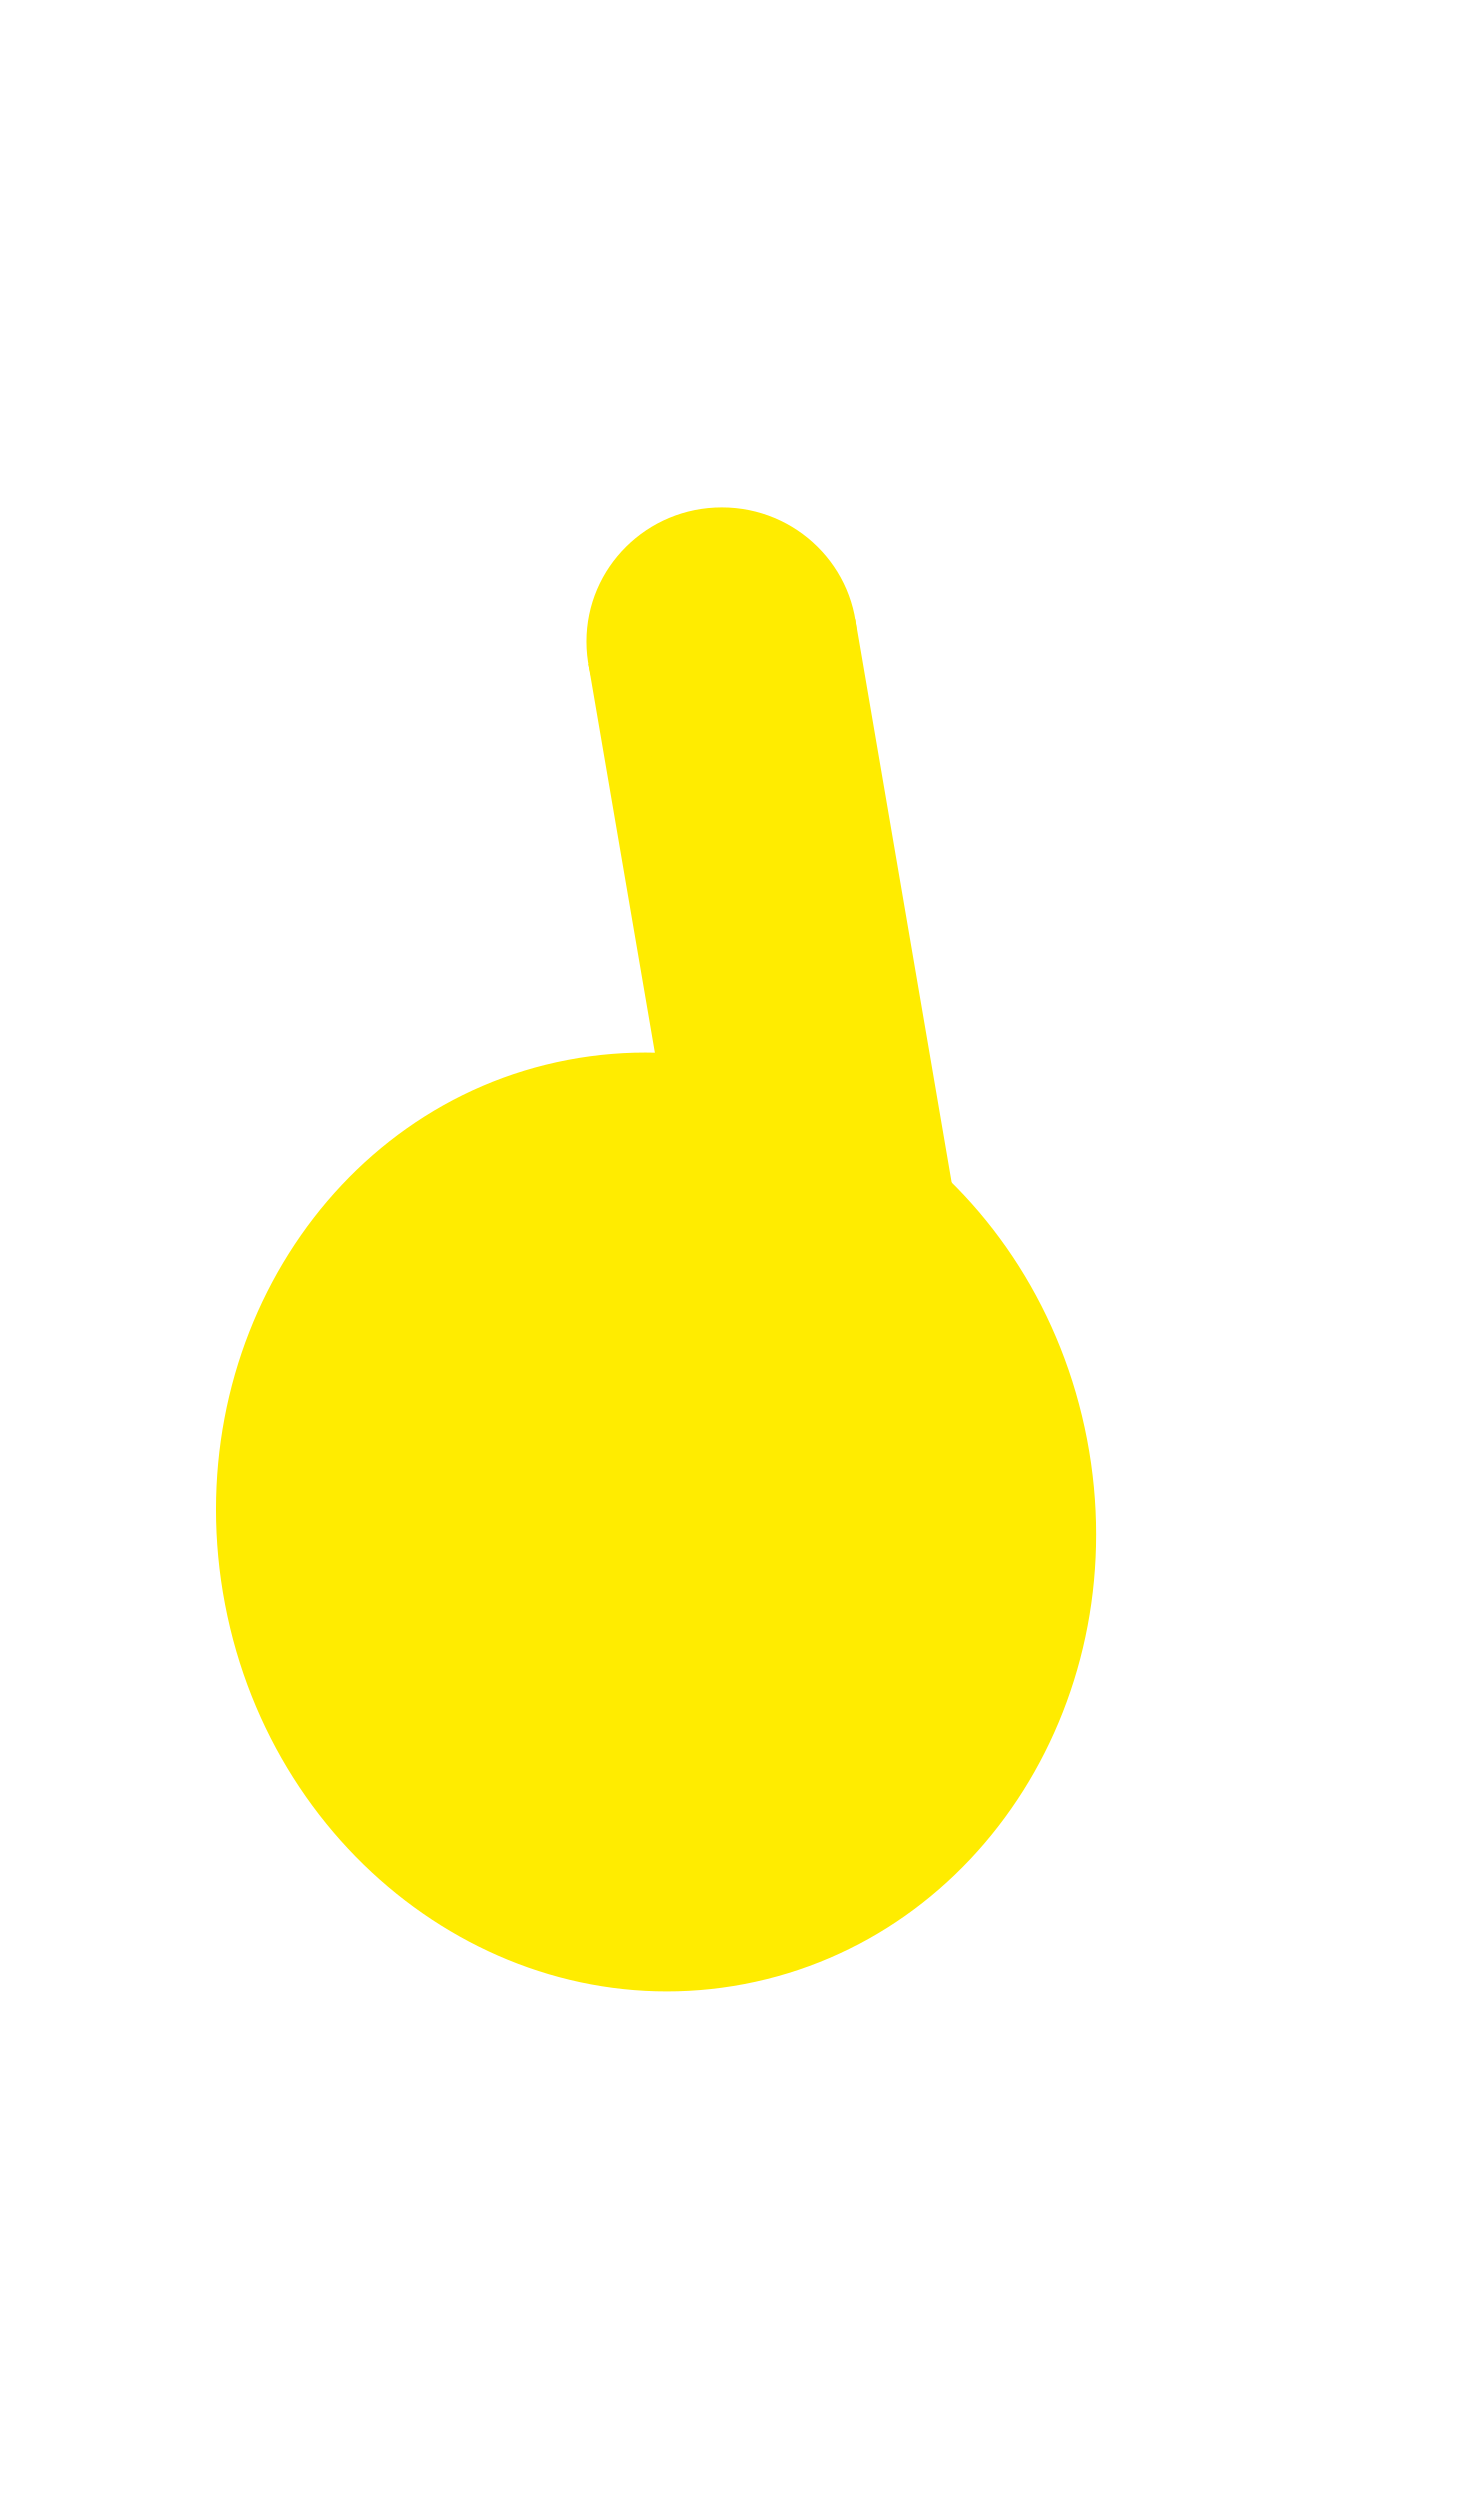
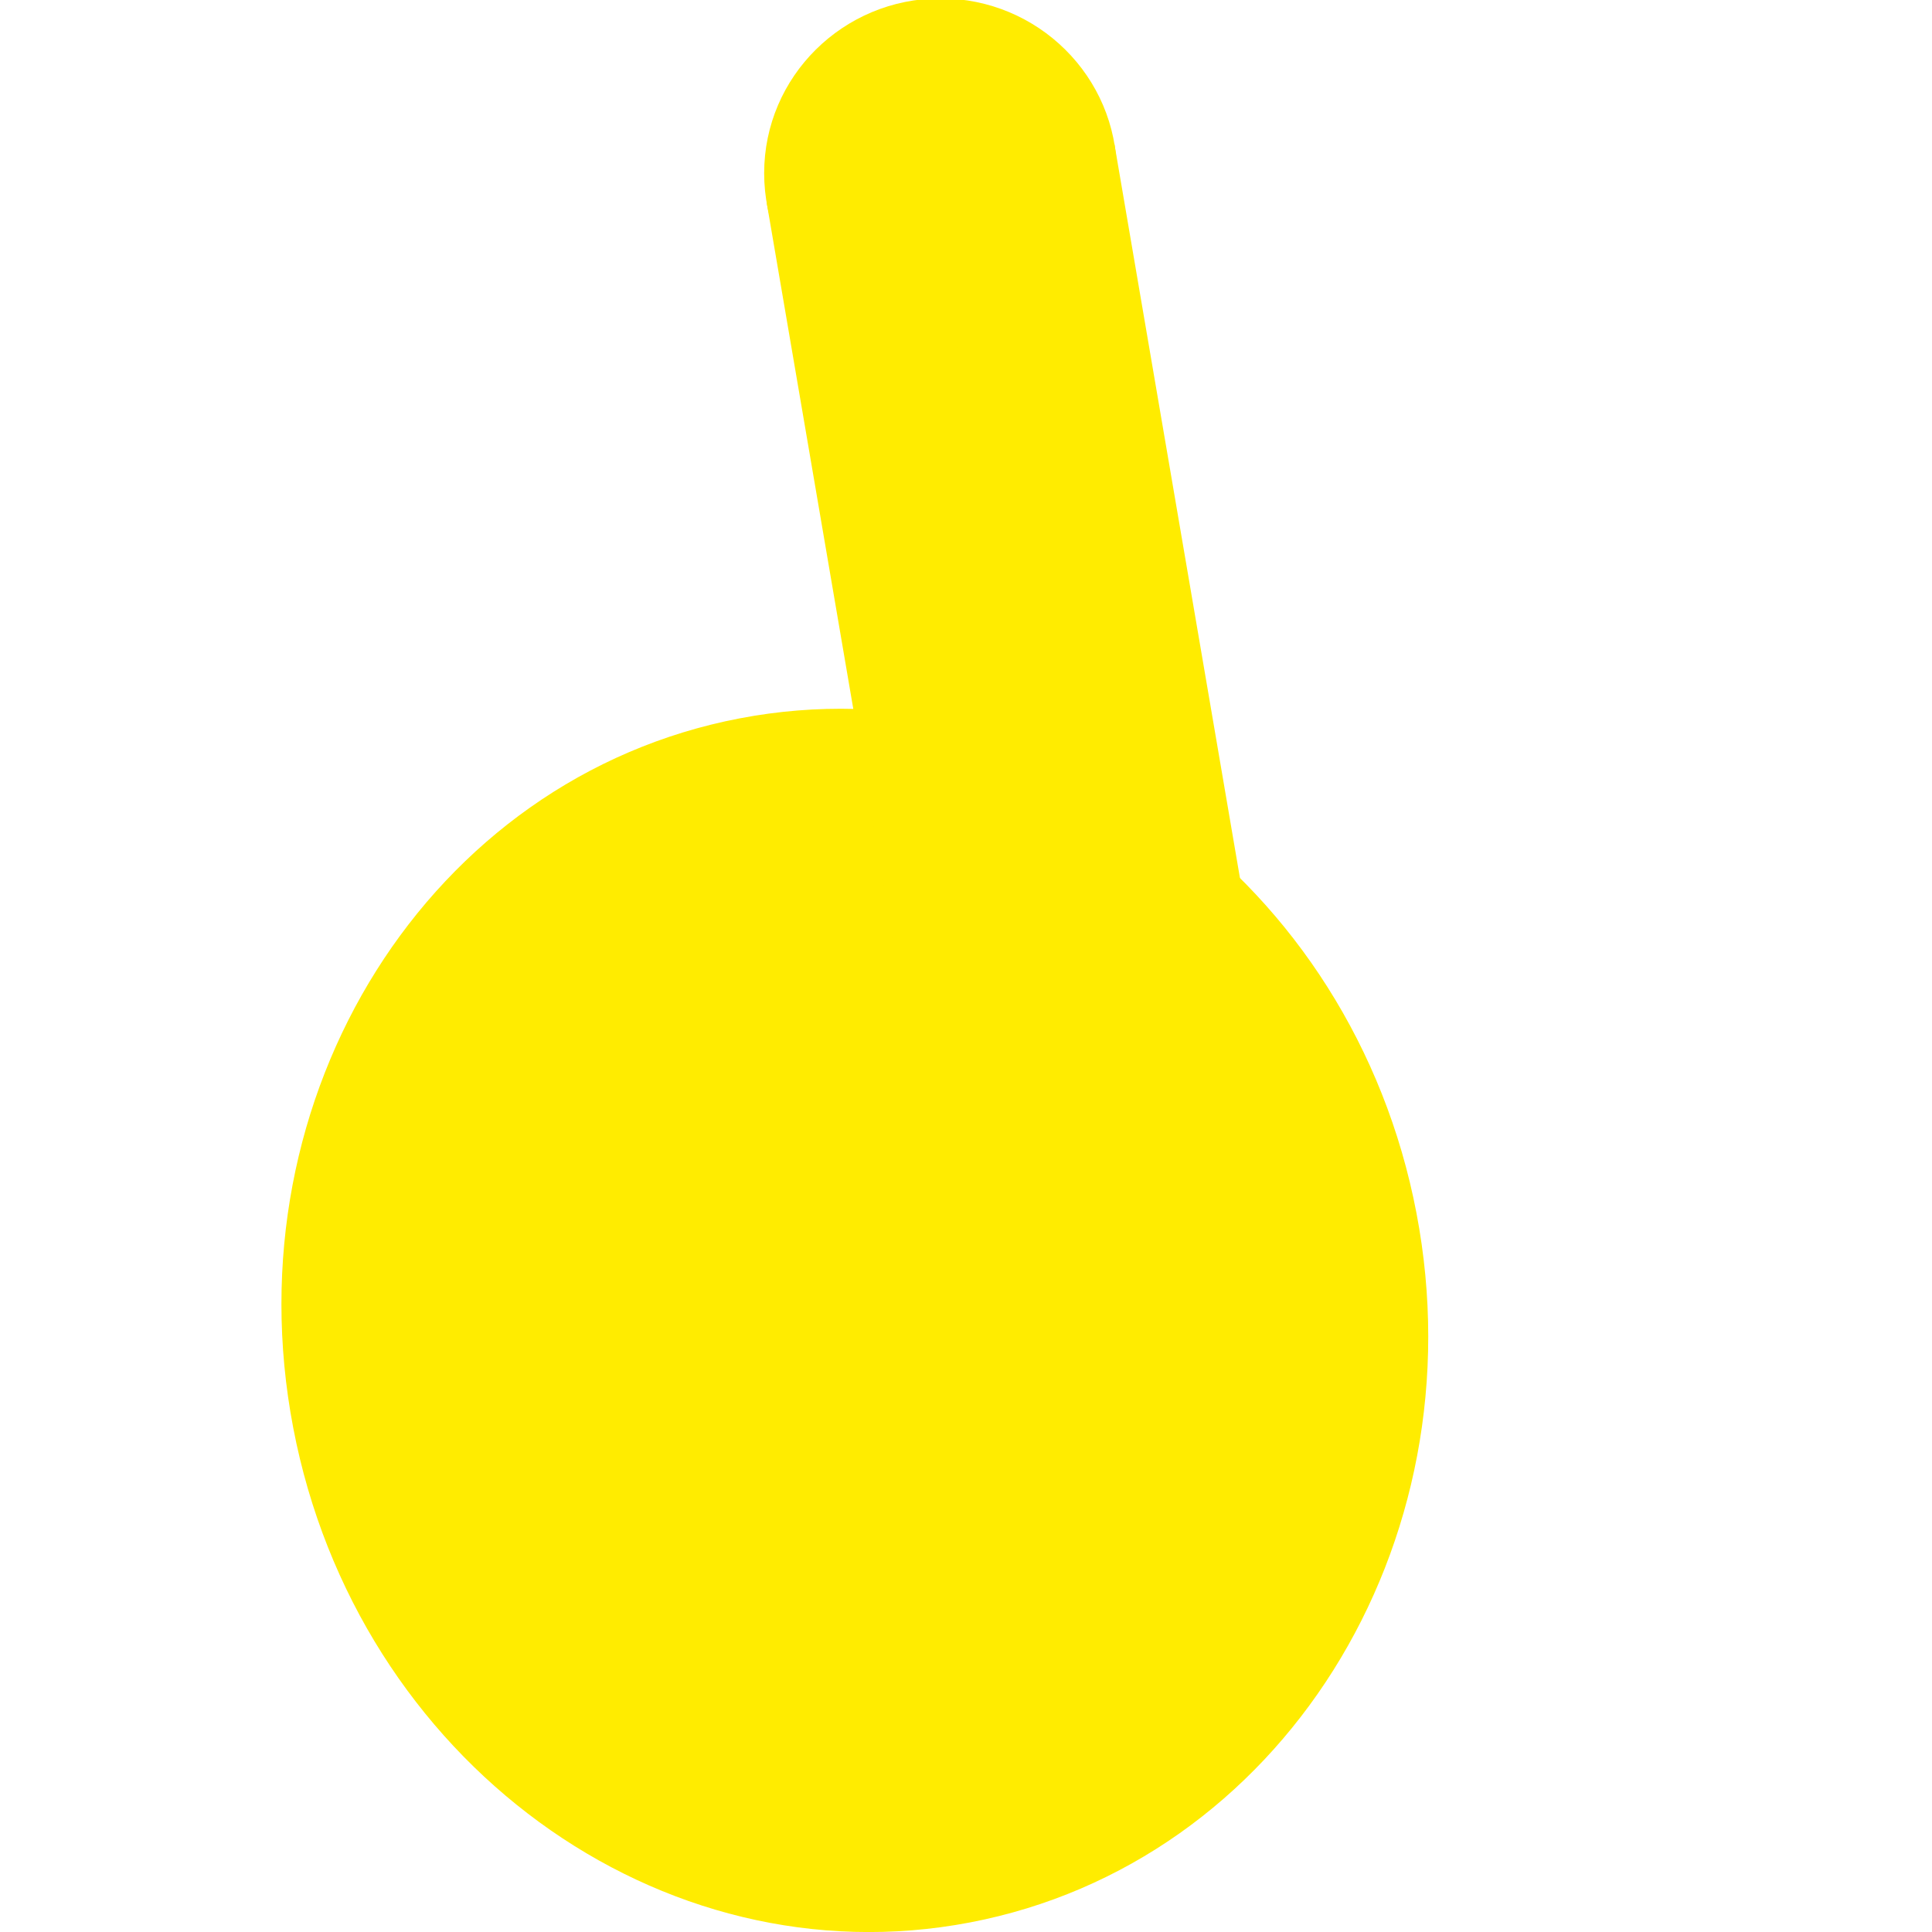
- <svg xmlns="http://www.w3.org/2000/svg" id="_레이어_1" viewBox="0 0 512 512" width="303.917px" height="512.415px">
+ <svg xmlns="http://www.w3.org/2000/svg" id="_레이어_1" viewBox="0 0 512 512" width="512px" height="512px">
  <defs>
    <style>.cls-1{fill:#ffec00;stroke-width:0px;}</style>
  </defs>
  <ellipse class="cls-1" cx="226.55" cy="349.91" rx="151.53" ry="162.44" transform="translate(-61.72 48.81) rotate(-10.83)" />
  <polygon class="cls-1" points="251.8 337.92 343.95 322.43 295.33 38.16 203.17 53.65 251.8 337.92" />
  <ellipse class="cls-1" cx="249.25" cy="45.9" rx="46.74" ry="46.32" />
</svg>
